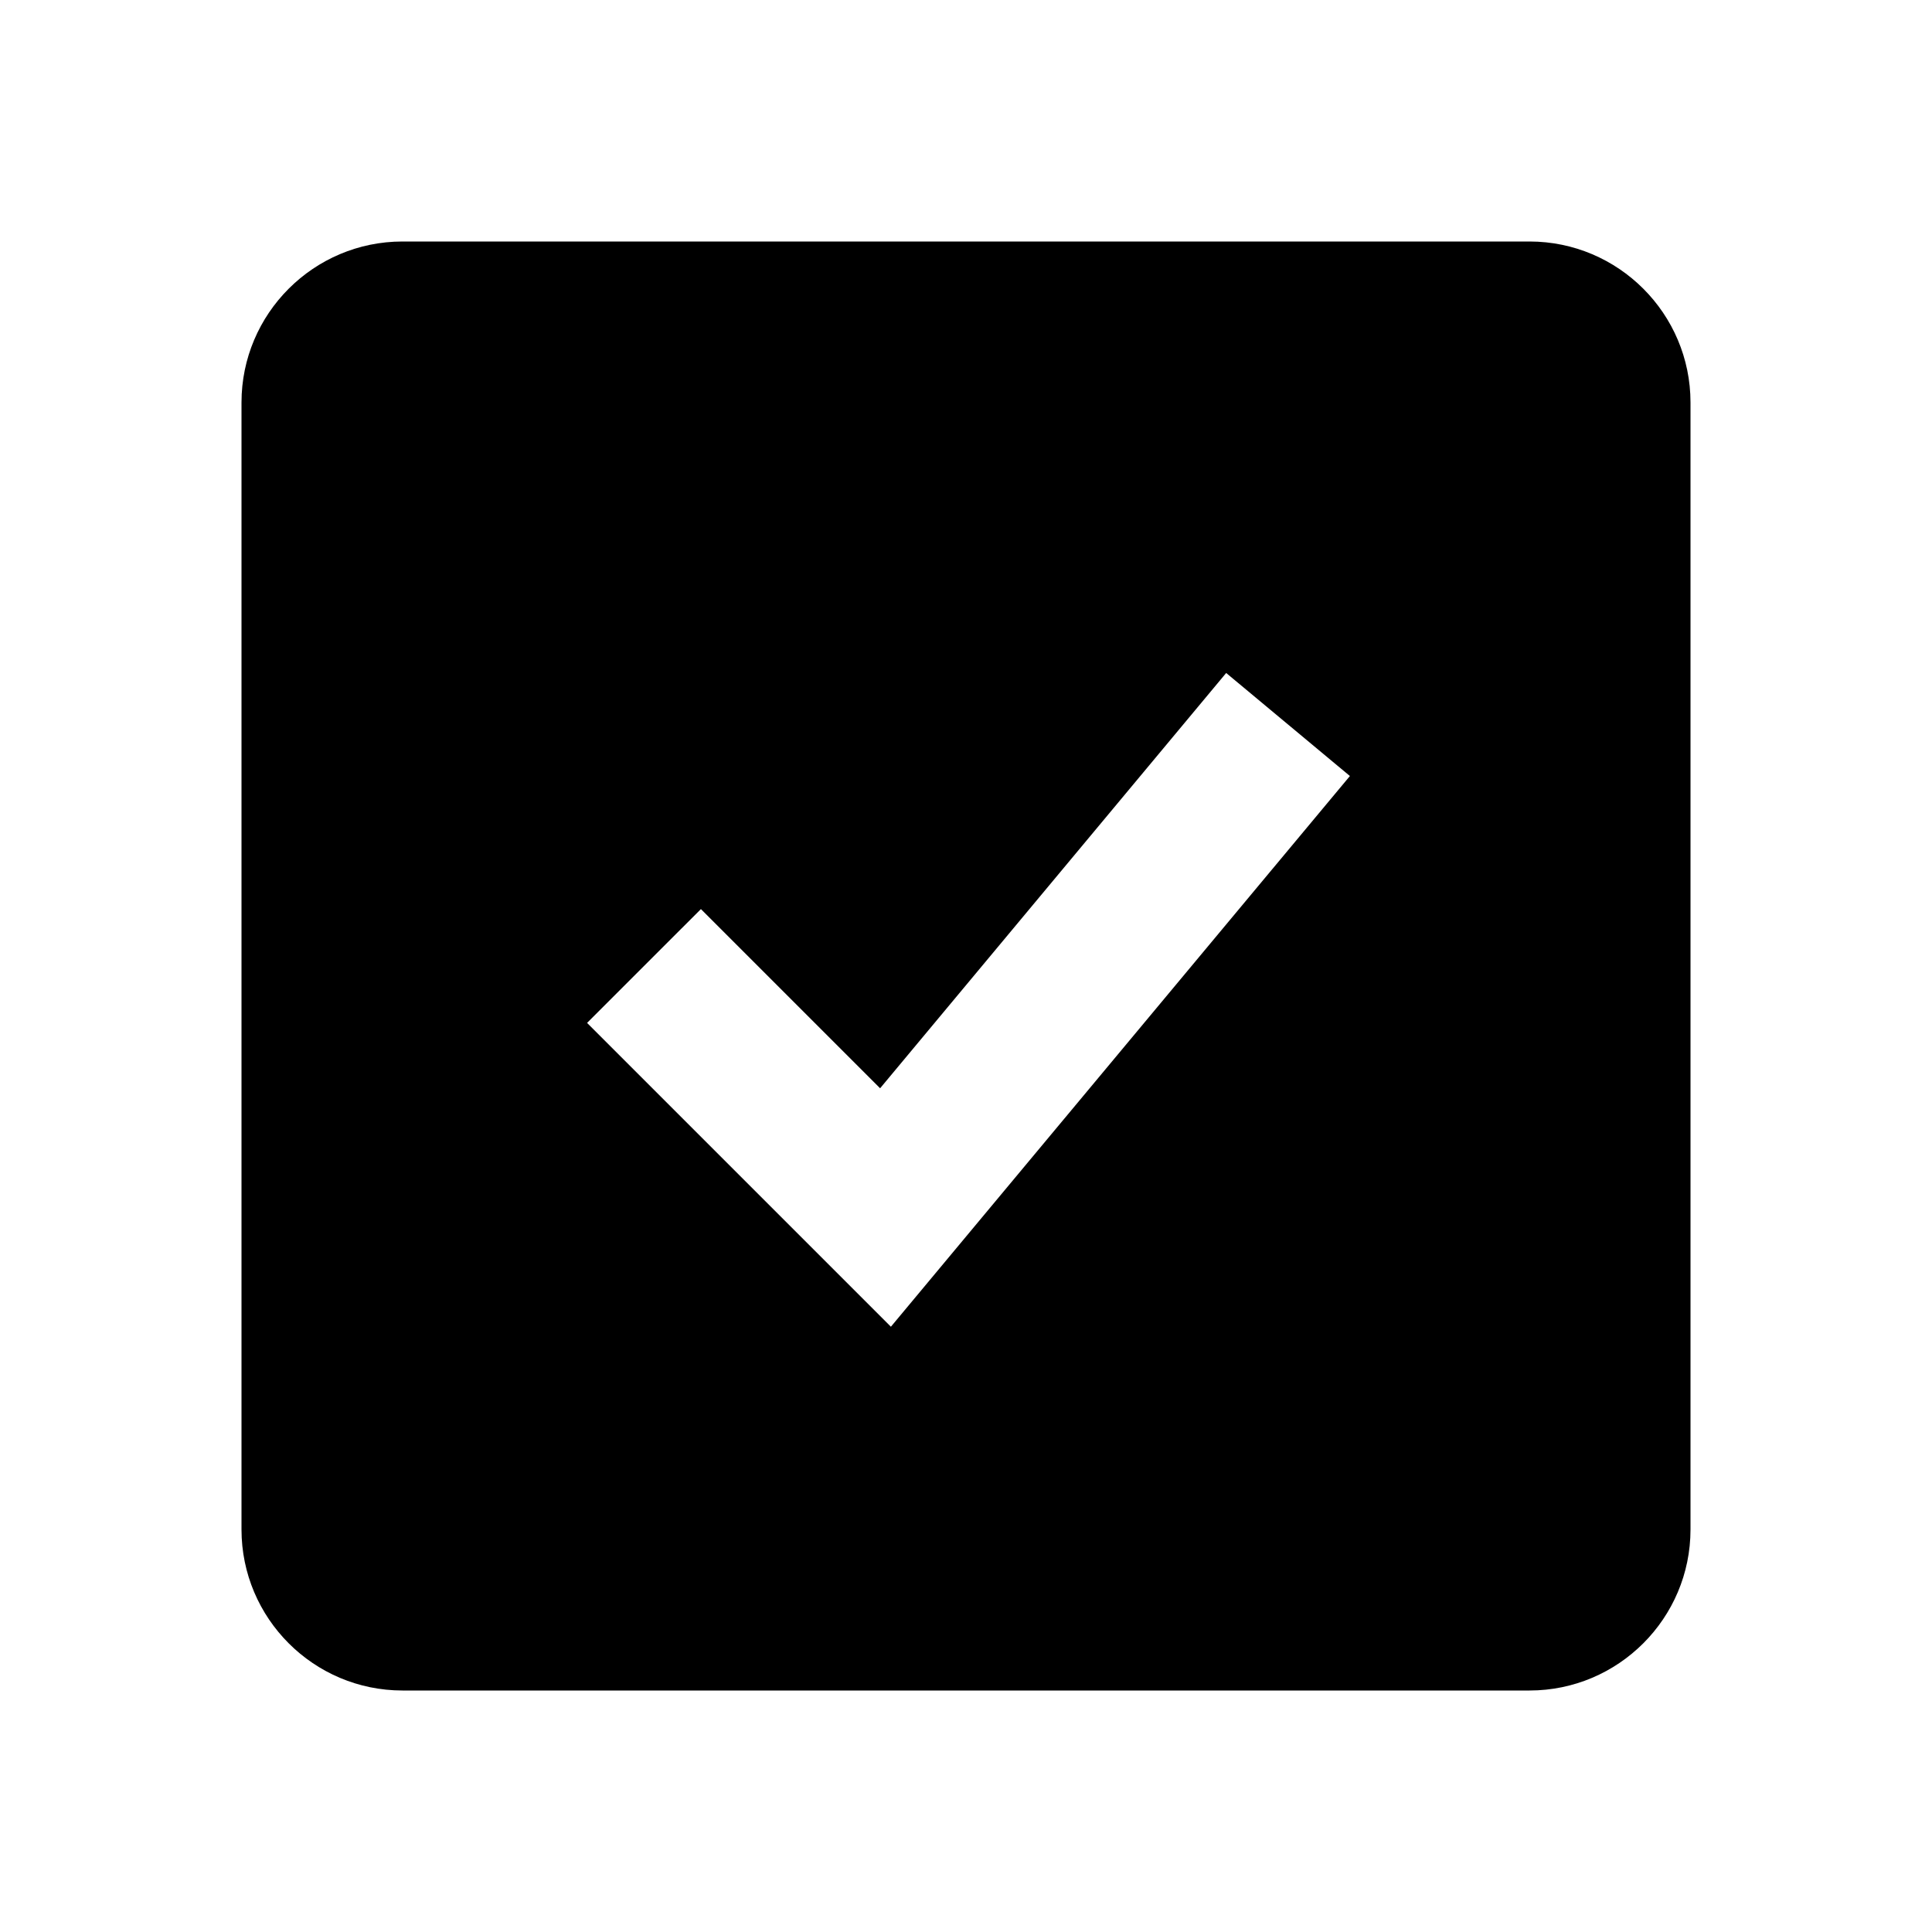
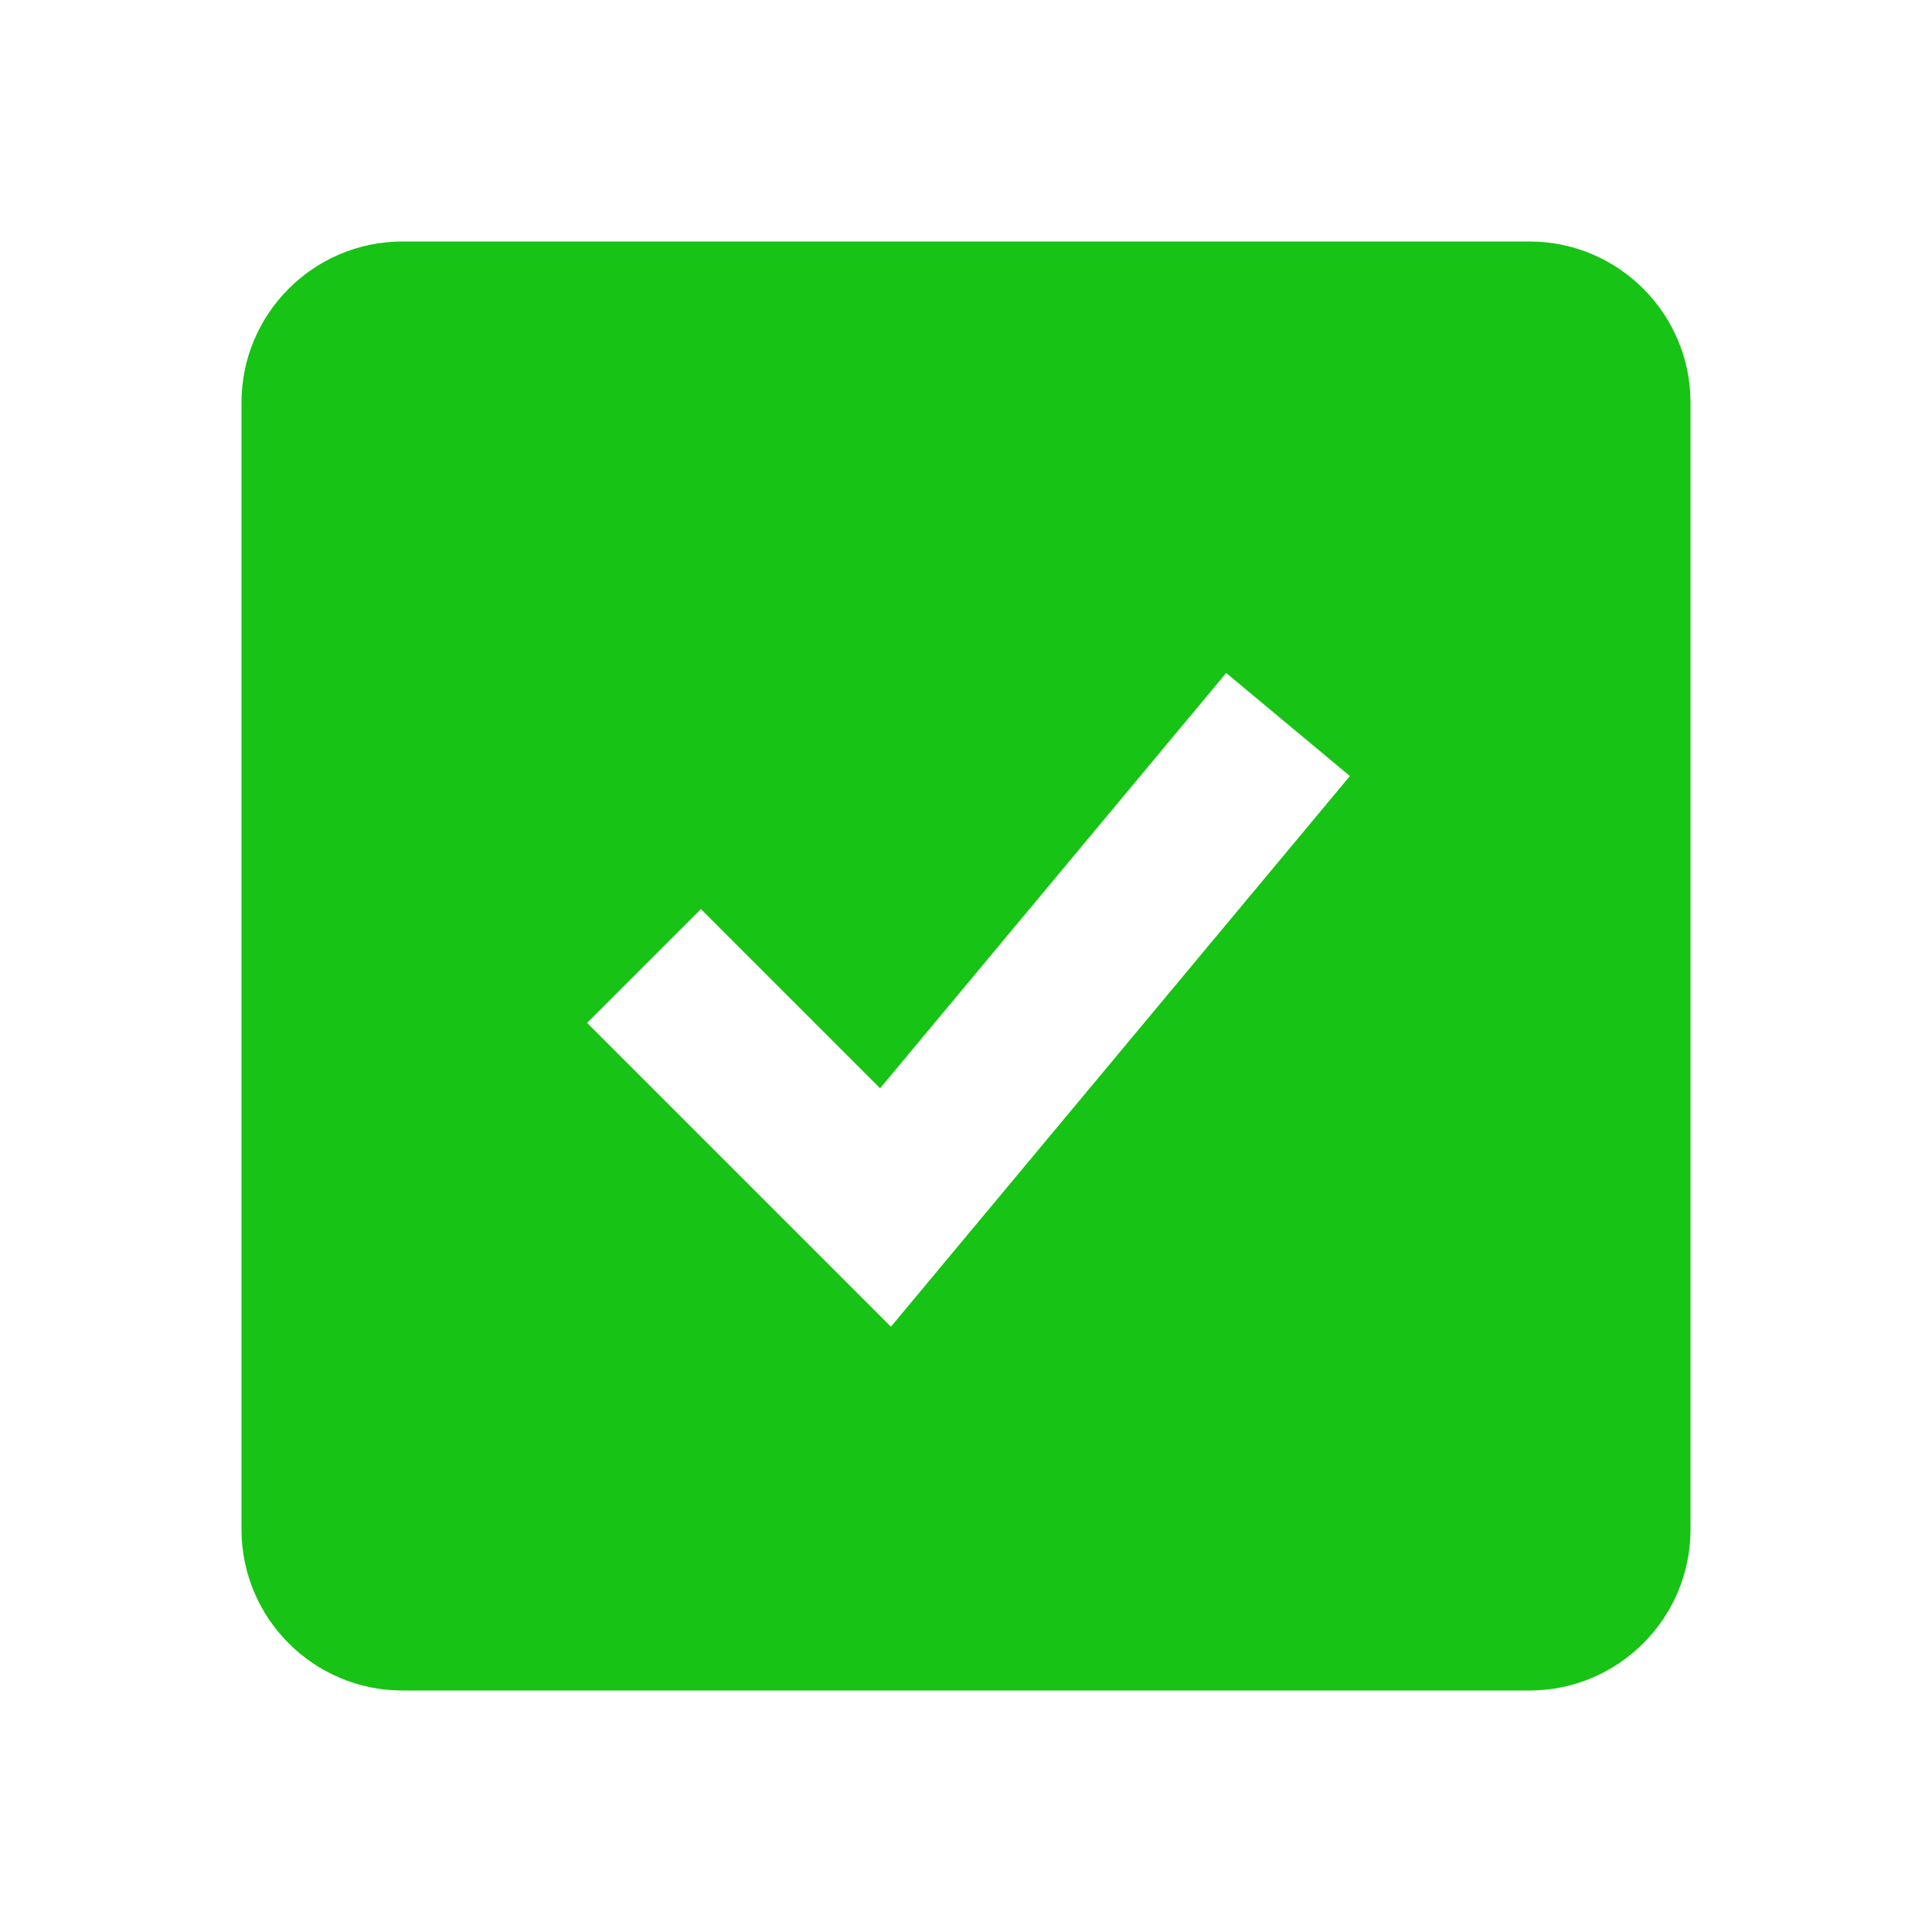
- <svg xmlns="http://www.w3.org/2000/svg" width="24" height="24" viewBox="0 0 24 24" style="fill: rgba(0, 0, 0, 1);transform: ;msFilter:;">
+ <svg xmlns="http://www.w3.org/2000/svg" width="24" height="24" viewBox="0 0 24 24" style="fill: #17C314 ;transform: ;msFilter:;">
  <path d="M19 3H5c-1.103 0-2 .897-2 2v14c0 1.103.897 2 2 2h14c1.103 0 2-.897 2-2V5c0-1.103-.897-2-2-2zm-7.933 13.481-3.774-3.774 1.414-1.414 2.226 2.226 4.299-5.159 1.537 1.28-5.702 6.841z" />
</svg>
